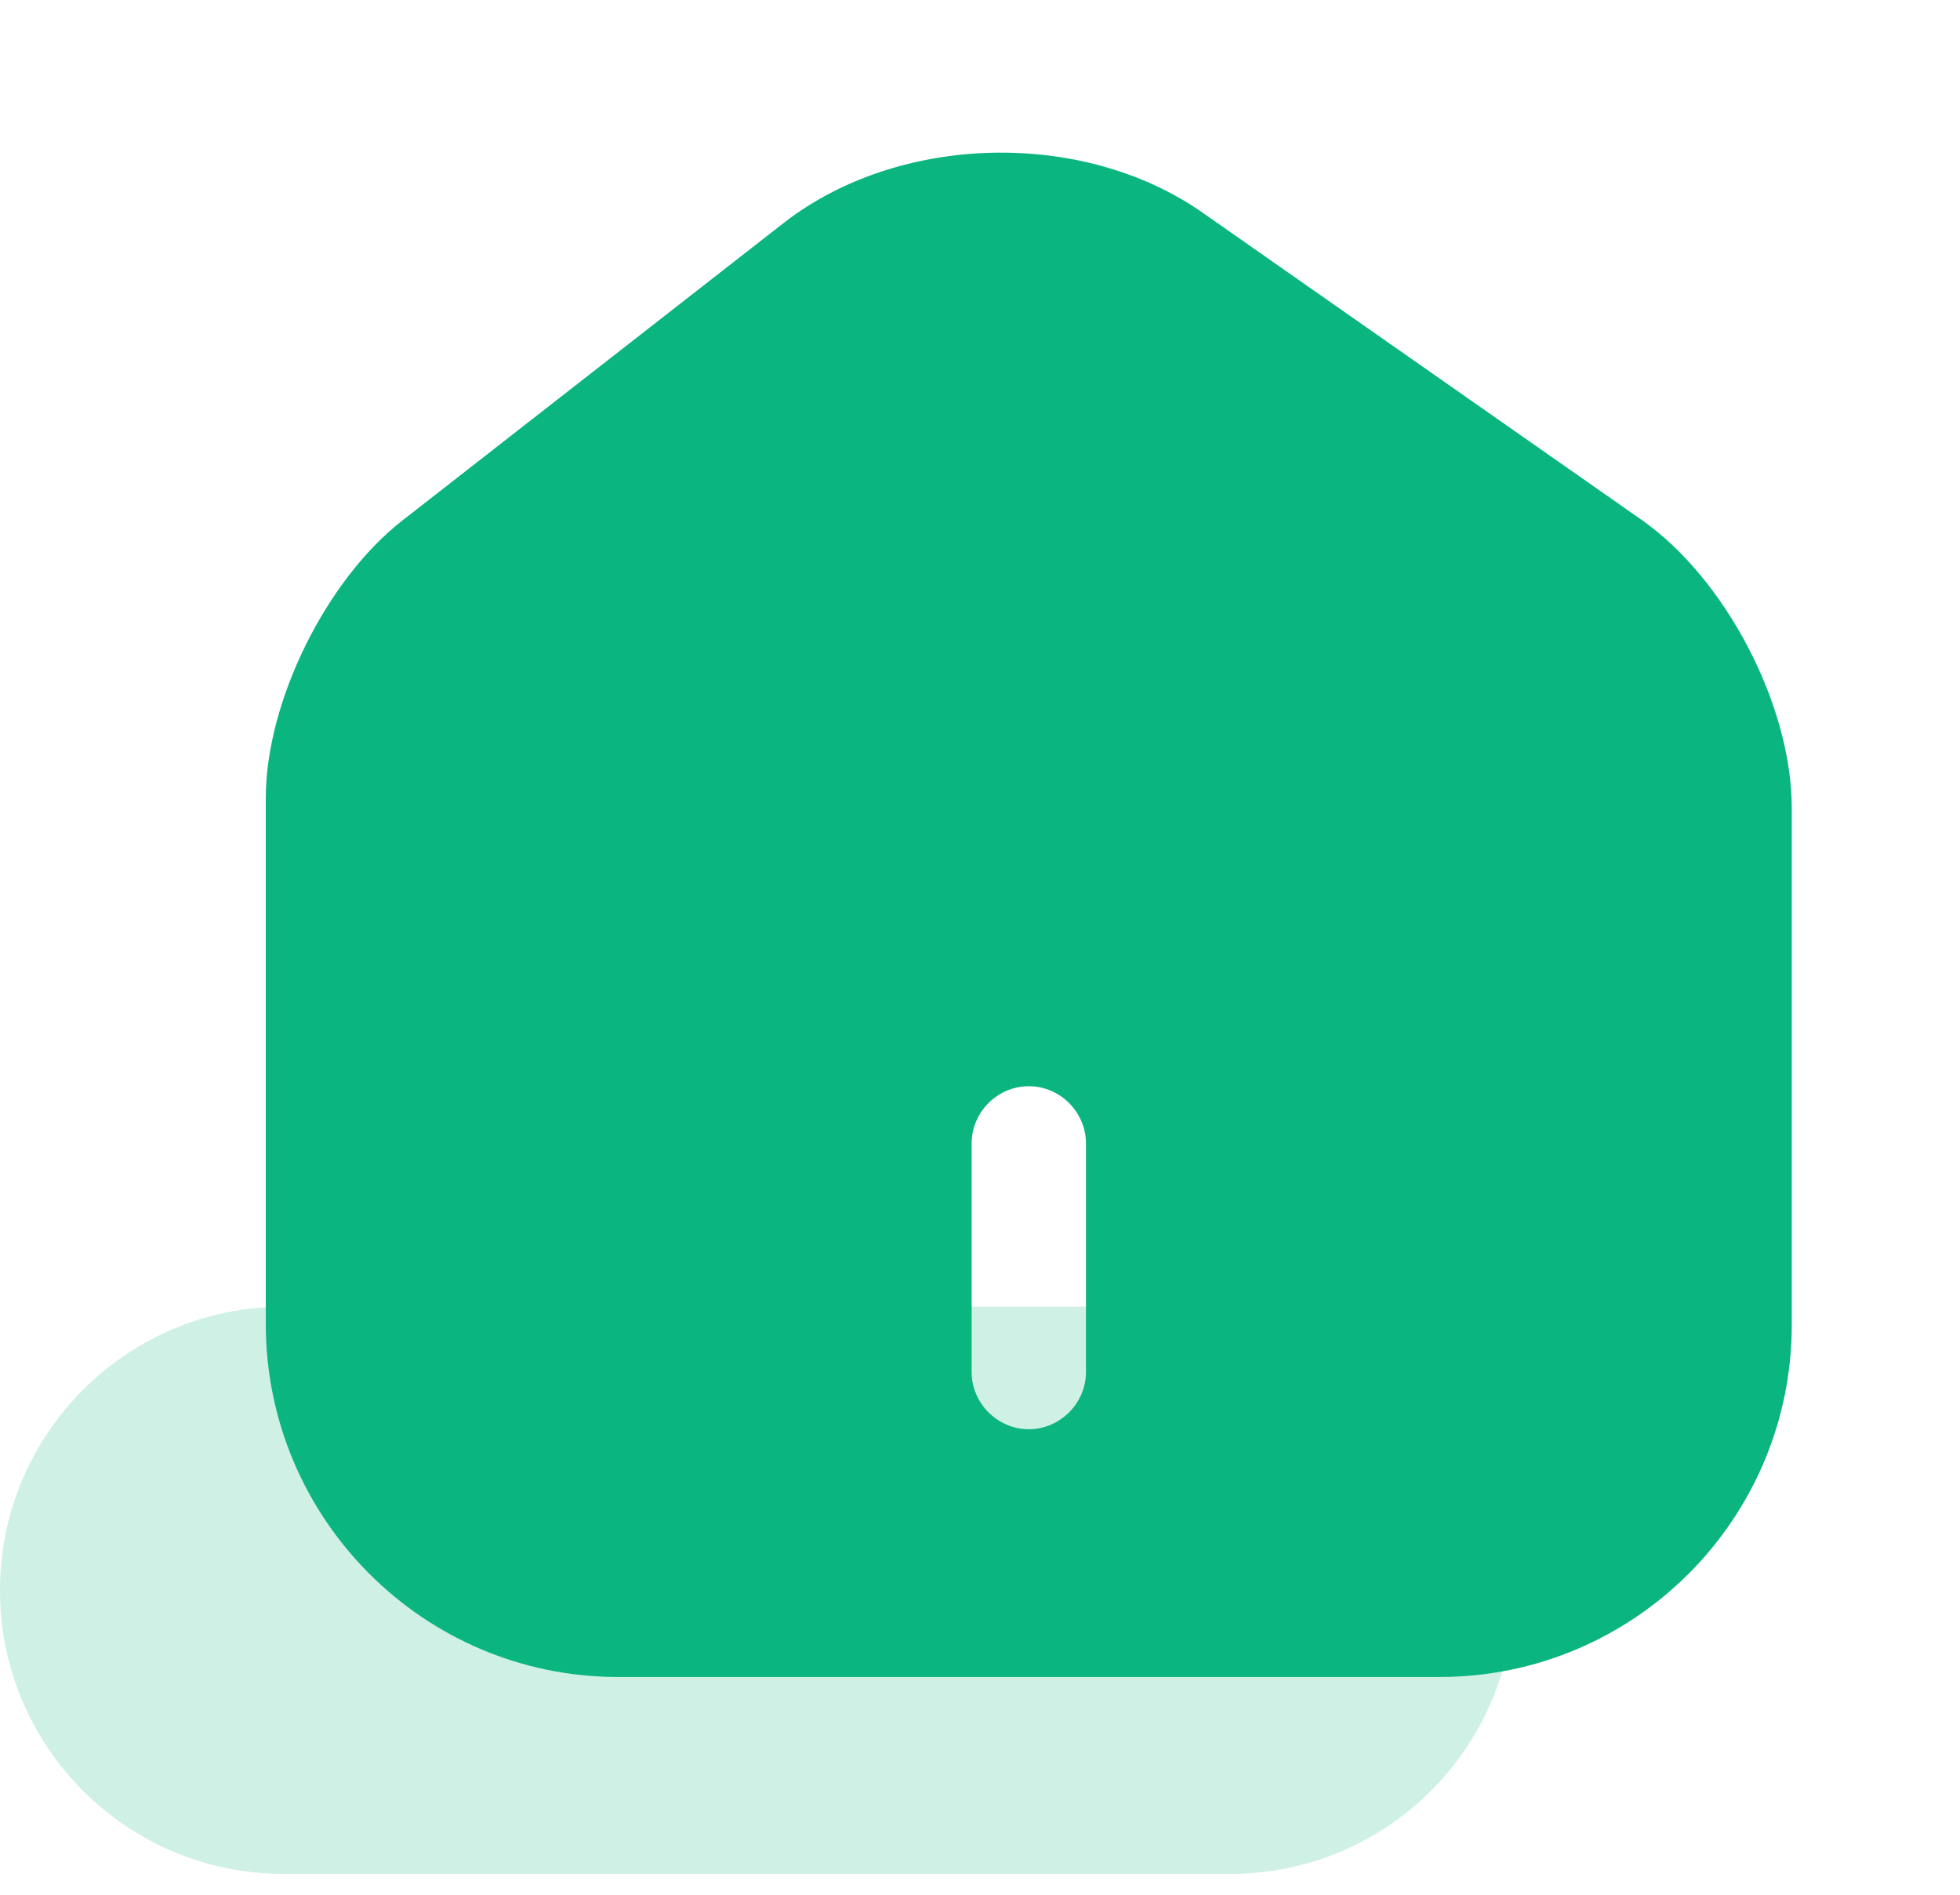
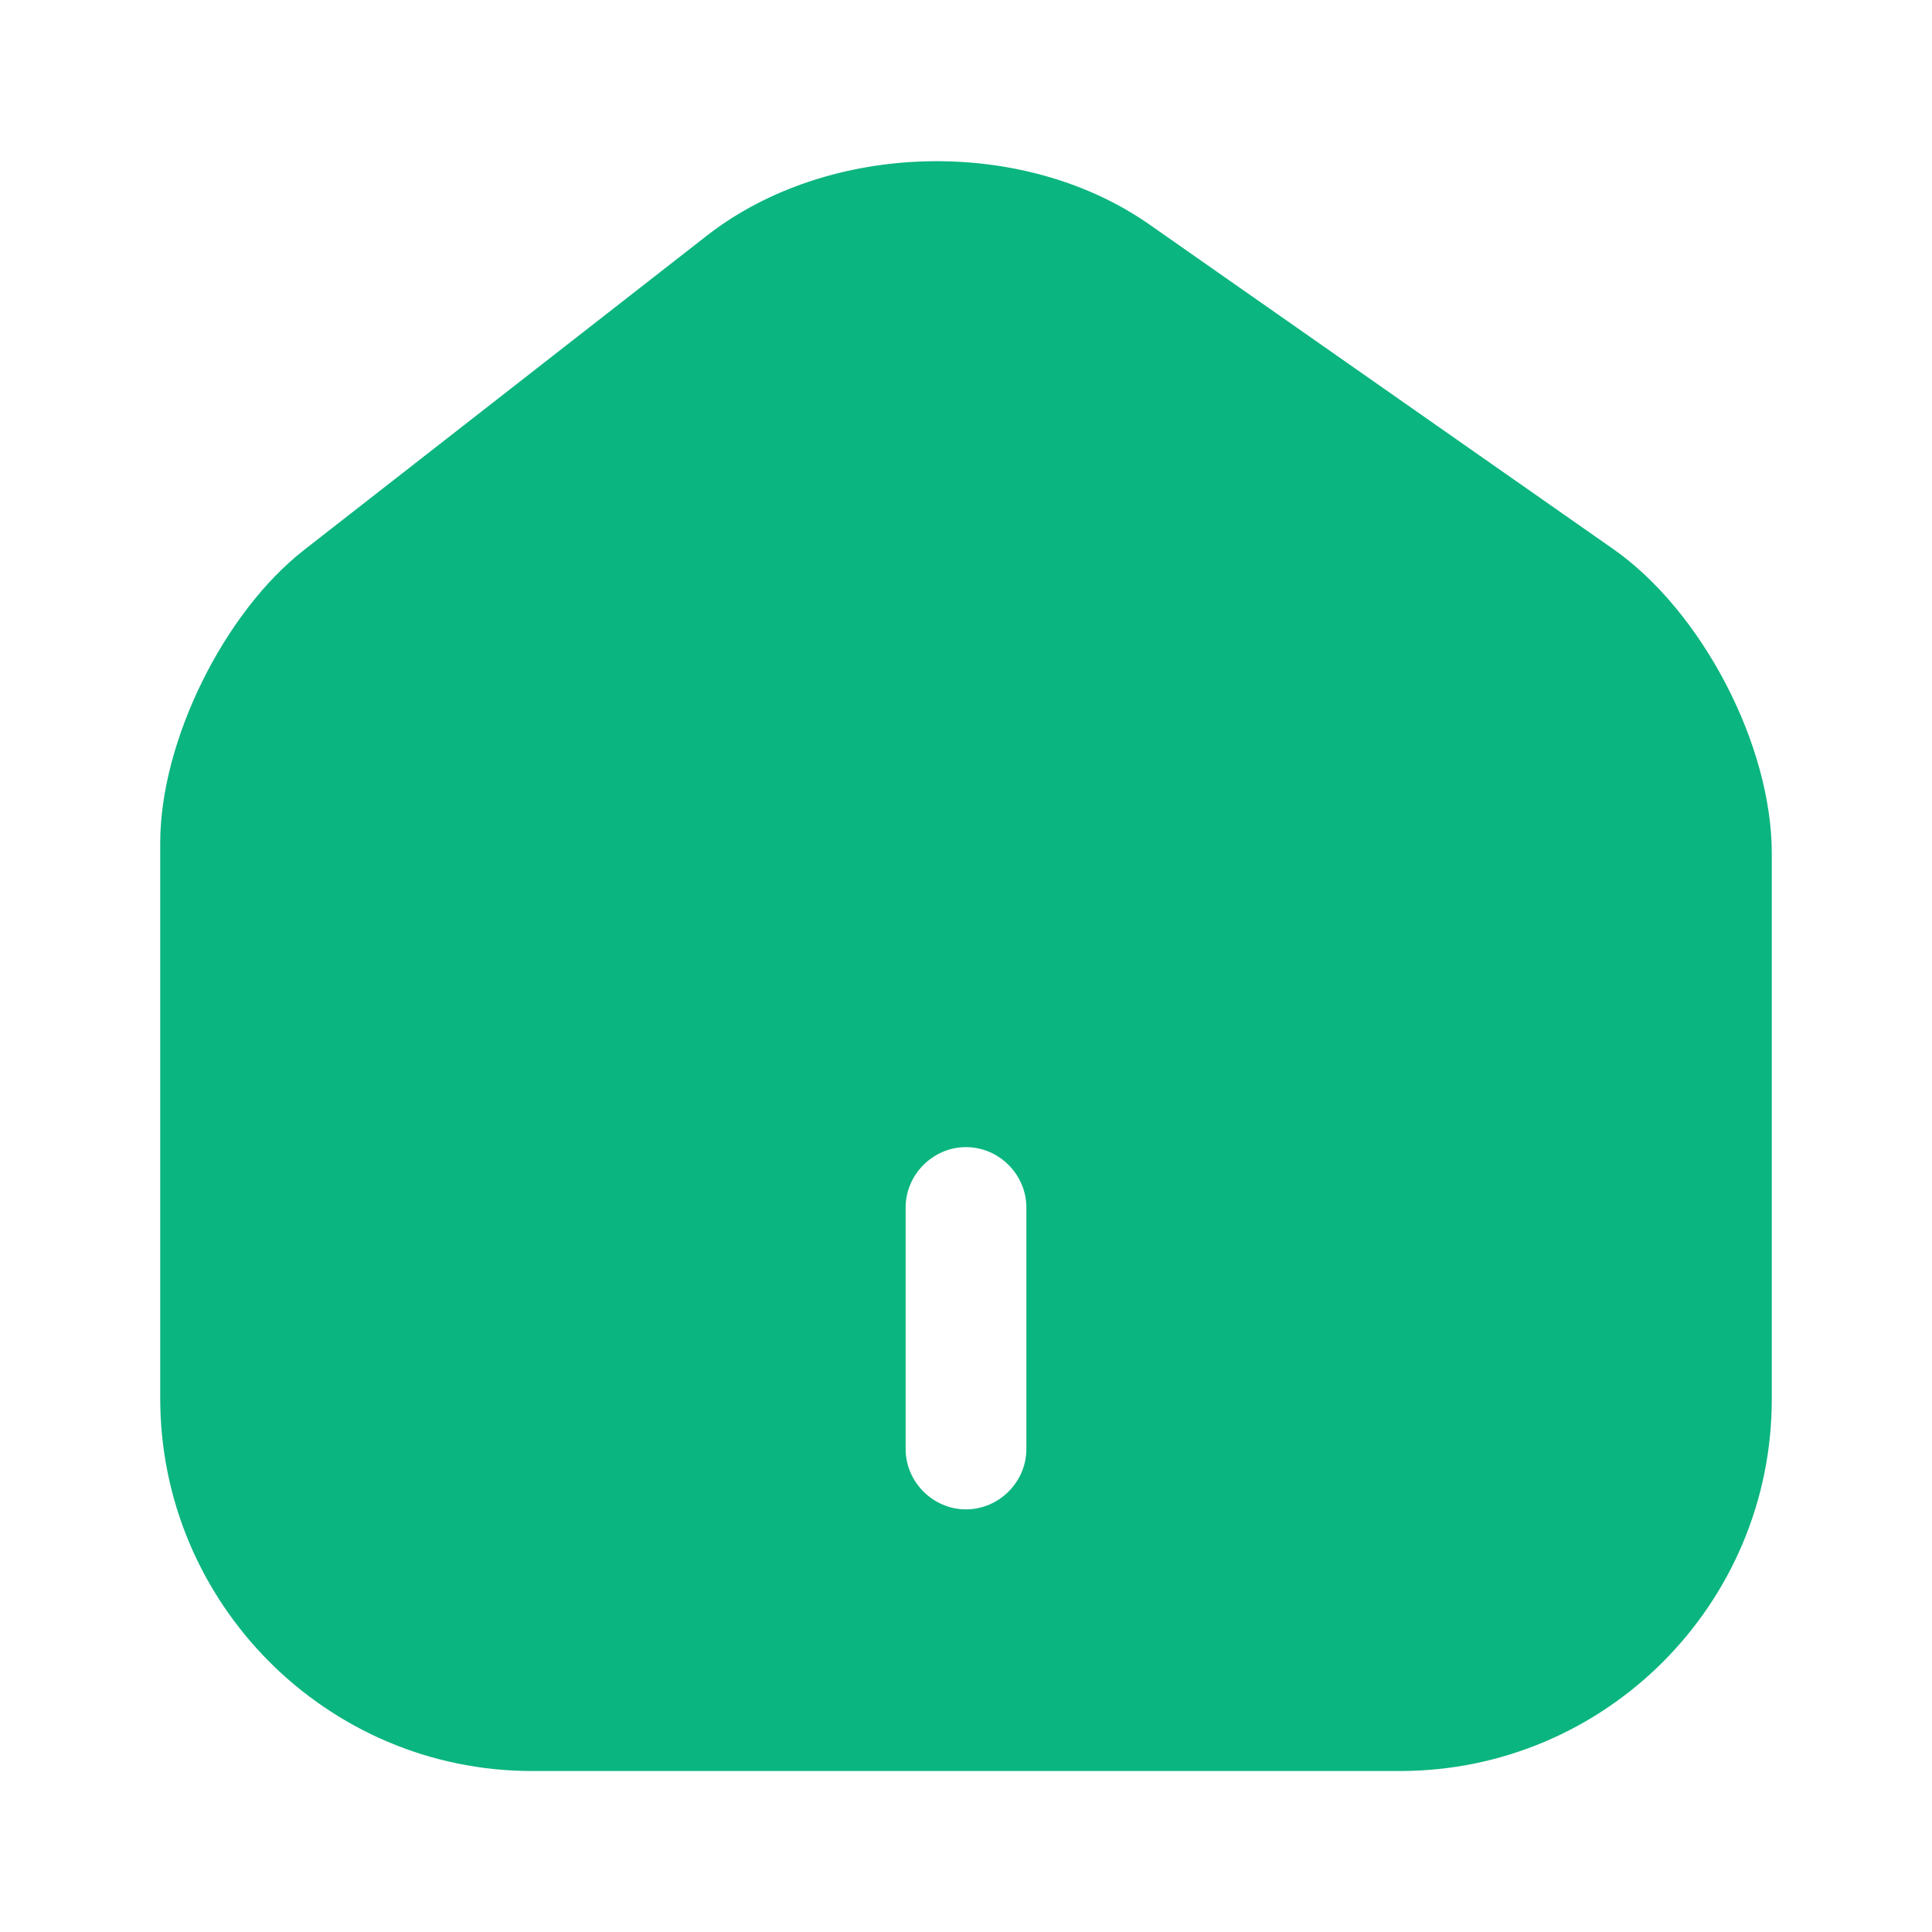
- <svg xmlns="http://www.w3.org/2000/svg" width="30" height="29" viewBox="0 0 30 29" fill="none">
-   <rect y="20" width="23.173" height="8.681" rx="4.341" fill="#0BB57F" fill-opacity="0.2" />
-   <path d="M25.127 7.957L18.407 3.255C16.575 1.972 13.763 2.042 12.002 3.407L6.157 7.968C4.99 8.878 4.068 10.745 4.068 12.215V20.265C4.068 23.24 6.483 25.667 9.458 25.667H22.035C25.01 25.667 27.425 23.252 27.425 20.277V12.367C27.425 10.792 26.41 8.855 25.127 7.957ZM16.622 21C16.622 21.478 16.225 21.875 15.747 21.875C15.268 21.875 14.872 21.478 14.872 21V17.5C14.872 17.022 15.268 16.625 15.747 16.625C16.225 16.625 16.622 17.022 16.622 17.5V21Z" fill="#0BB57F" />
+ <svg xmlns="http://www.w3.org/2000/svg" width="28" height="28" viewBox="0 0 28 28" fill="none">
+   <path d="M23.38 7.957L16.66 3.255C14.828 1.972 12.017 2.042 10.255 3.407L4.41 7.968C3.243 8.878 2.322 10.745 2.322 12.215V20.265C2.322 23.24 4.737 25.667 7.712 25.667H20.288C23.263 25.667 25.678 23.252 25.678 20.277V12.367C25.678 10.792 24.663 8.855 23.38 7.957ZM14.875 21C14.875 21.478 14.478 21.875 14 21.875C13.522 21.875 13.125 21.478 13.125 21V17.5C13.125 17.022 13.522 16.625 14 16.625C14.478 16.625 14.875 17.022 14.875 17.5V21Z" fill="#0BB57F" />
</svg>
